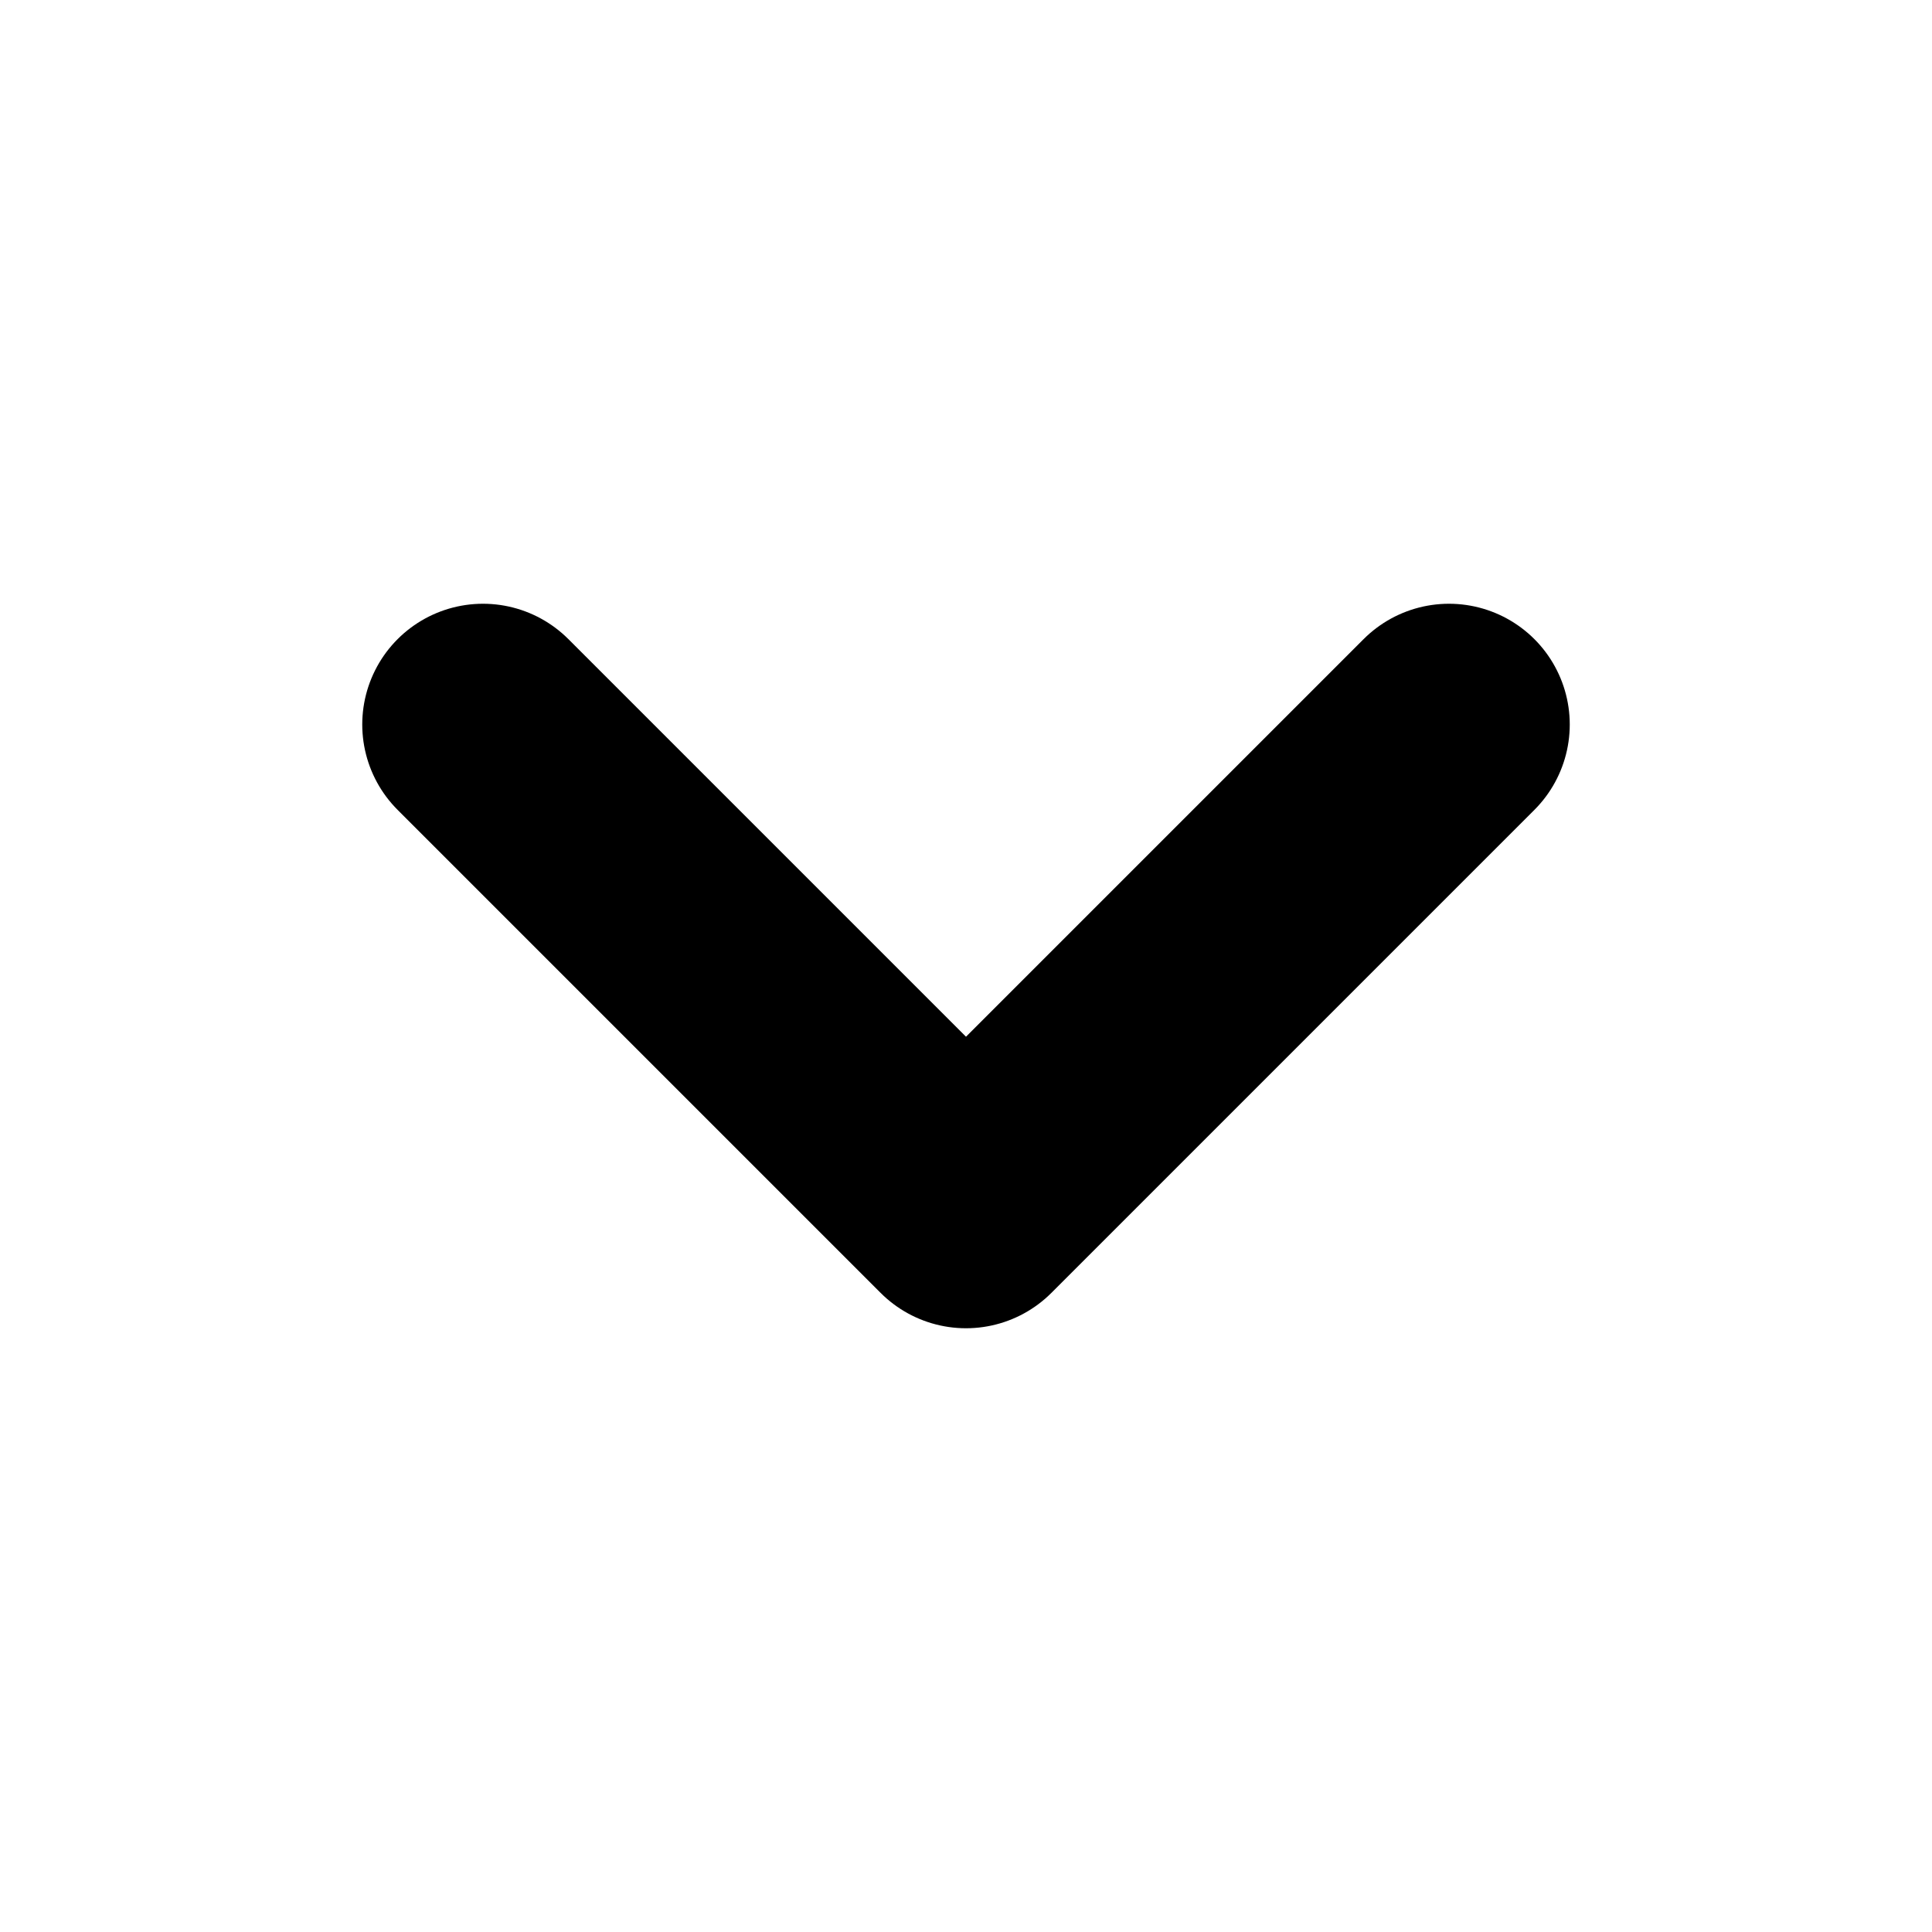
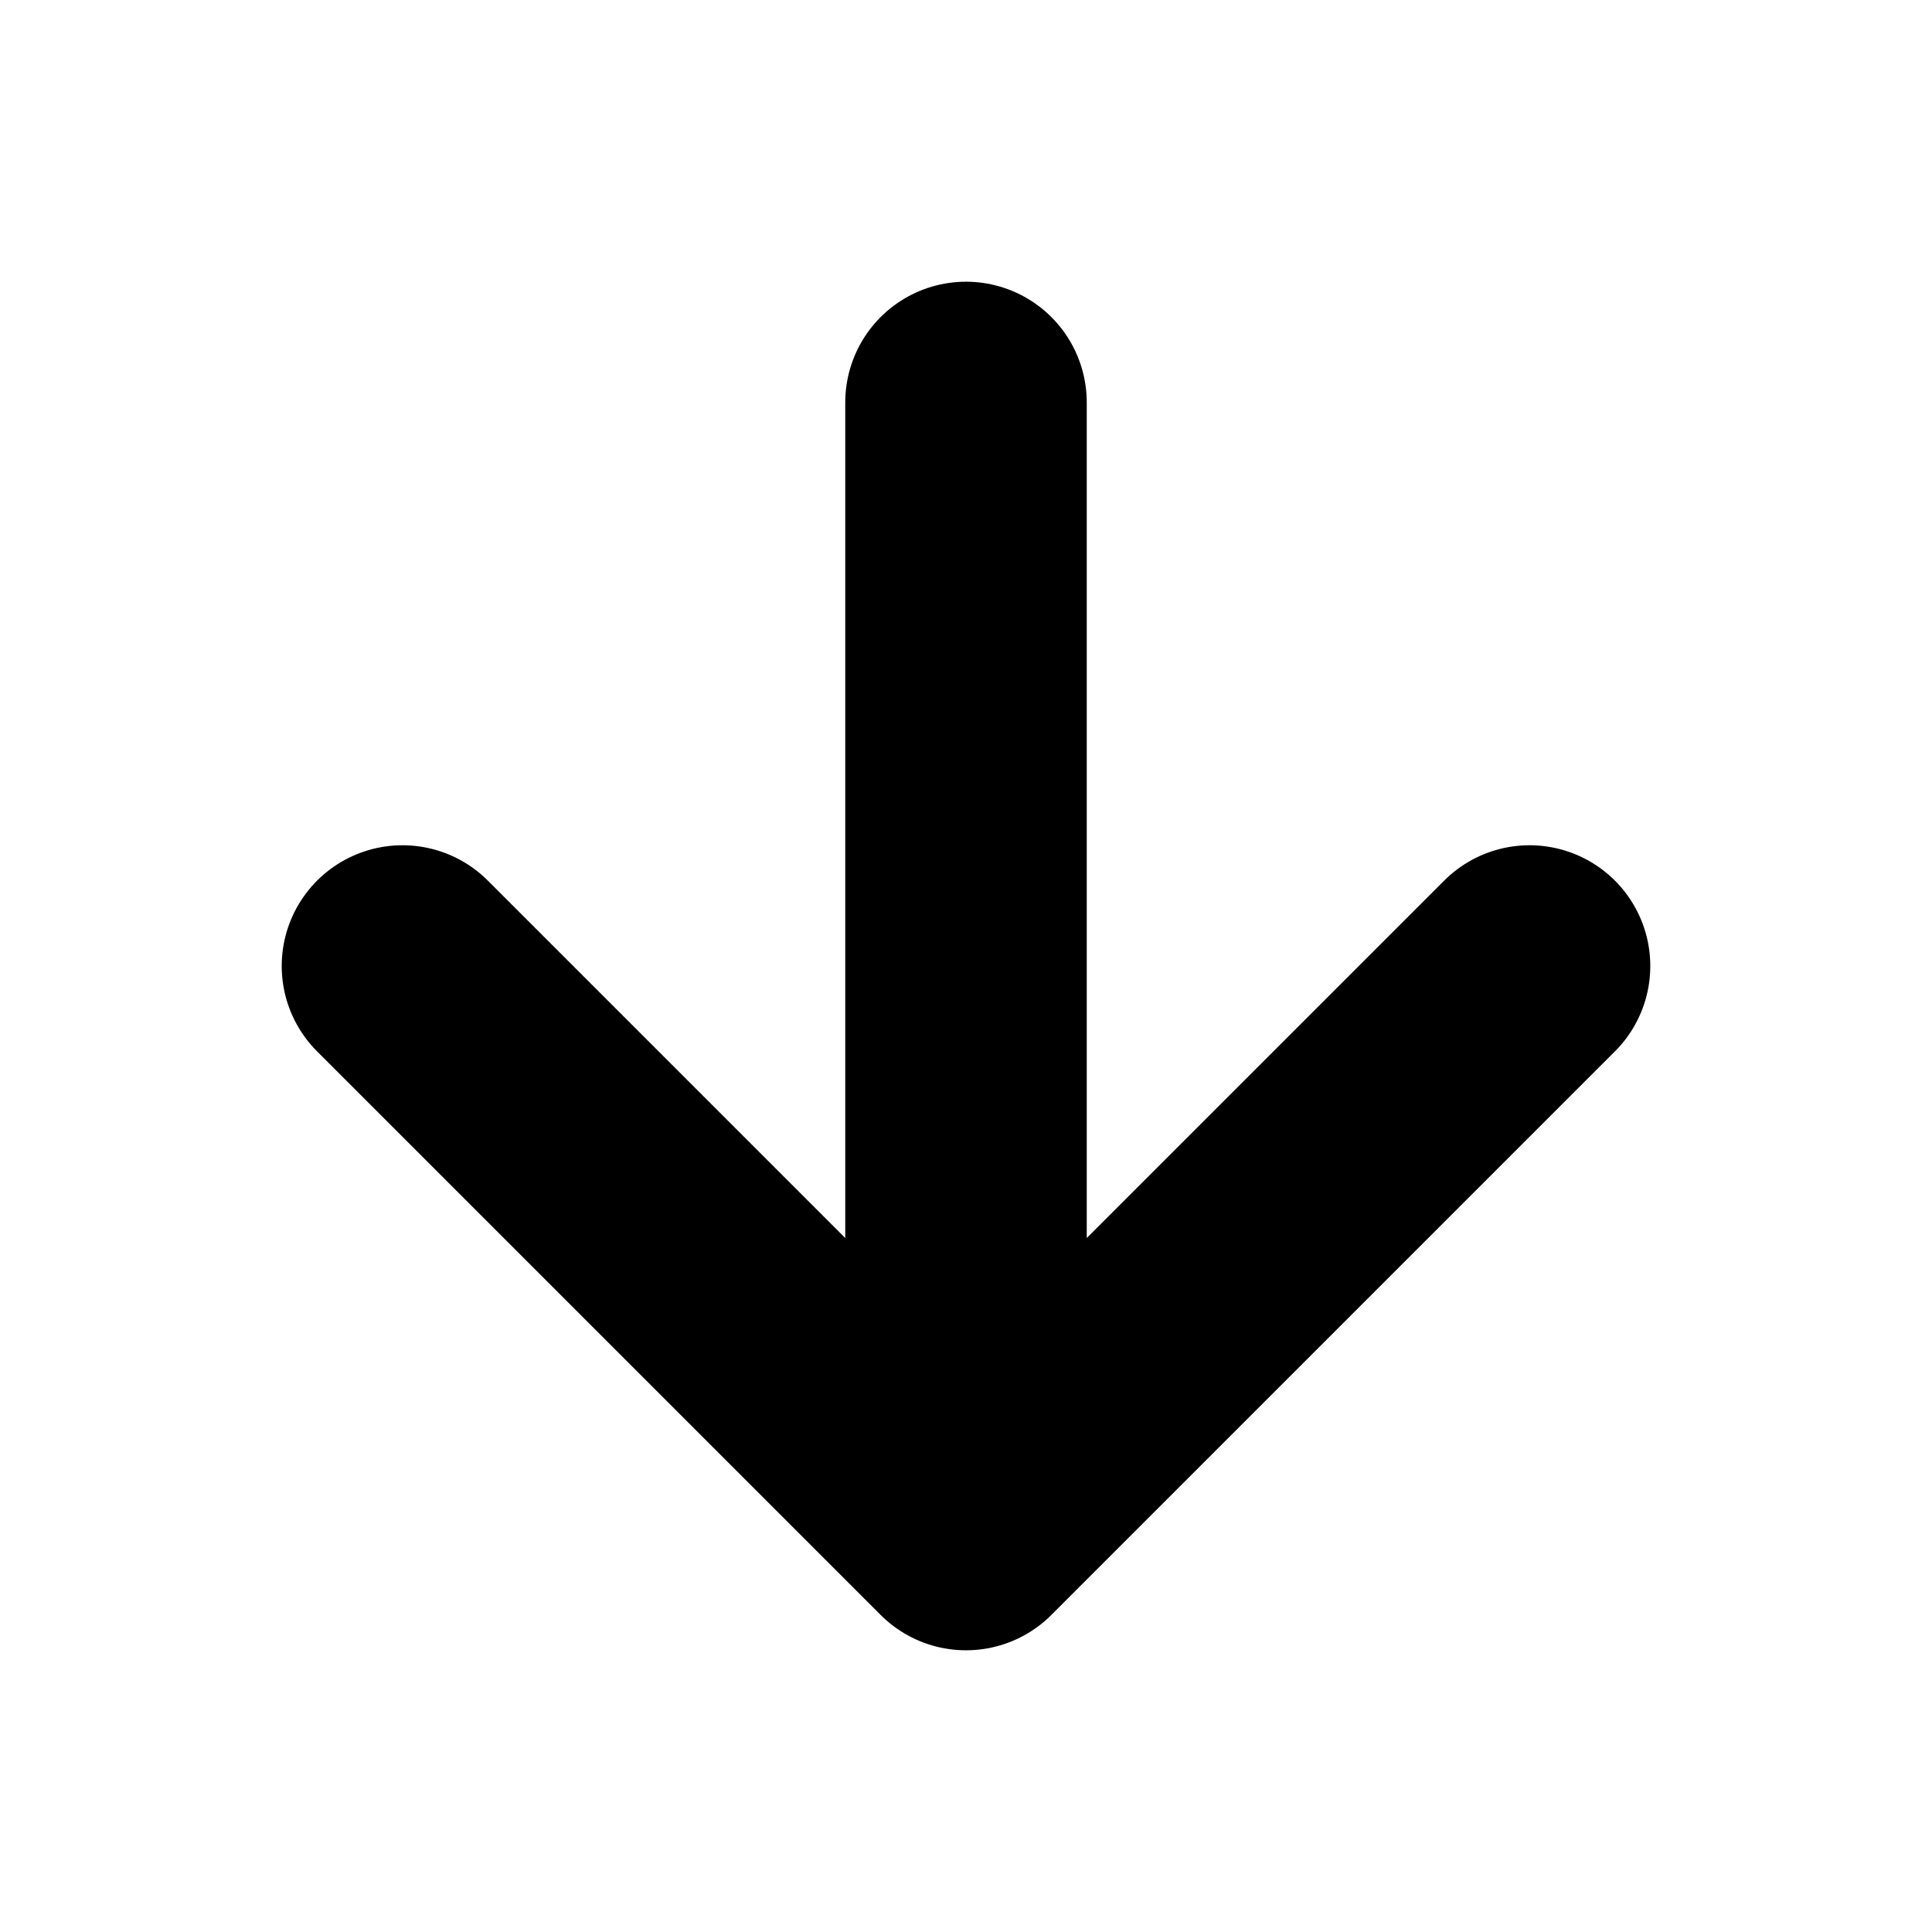
<svg xmlns="http://www.w3.org/2000/svg" width="16" height="16" focusable="false">
  <g id="tuiIconArrowDown" transform="translate(-8,-8)">
    <svg x="50%" y="50%">
      <svg width="16" height="16" viewBox="0 0 16 16" fill="none">
-         <path d="M4 6l4 4 4-4" stroke="currentColor" stroke-width="2" stroke-linecap="round" stroke-linejoin="round" />
+         <path d="M8 3.333v9.334M12.667 8L8 12.667 3.333 8" stroke="currentColor" stroke-width="2" stroke-linecap="round" stroke-linejoin="round" />
      </svg>
    </svg>
  </g>
</svg>
